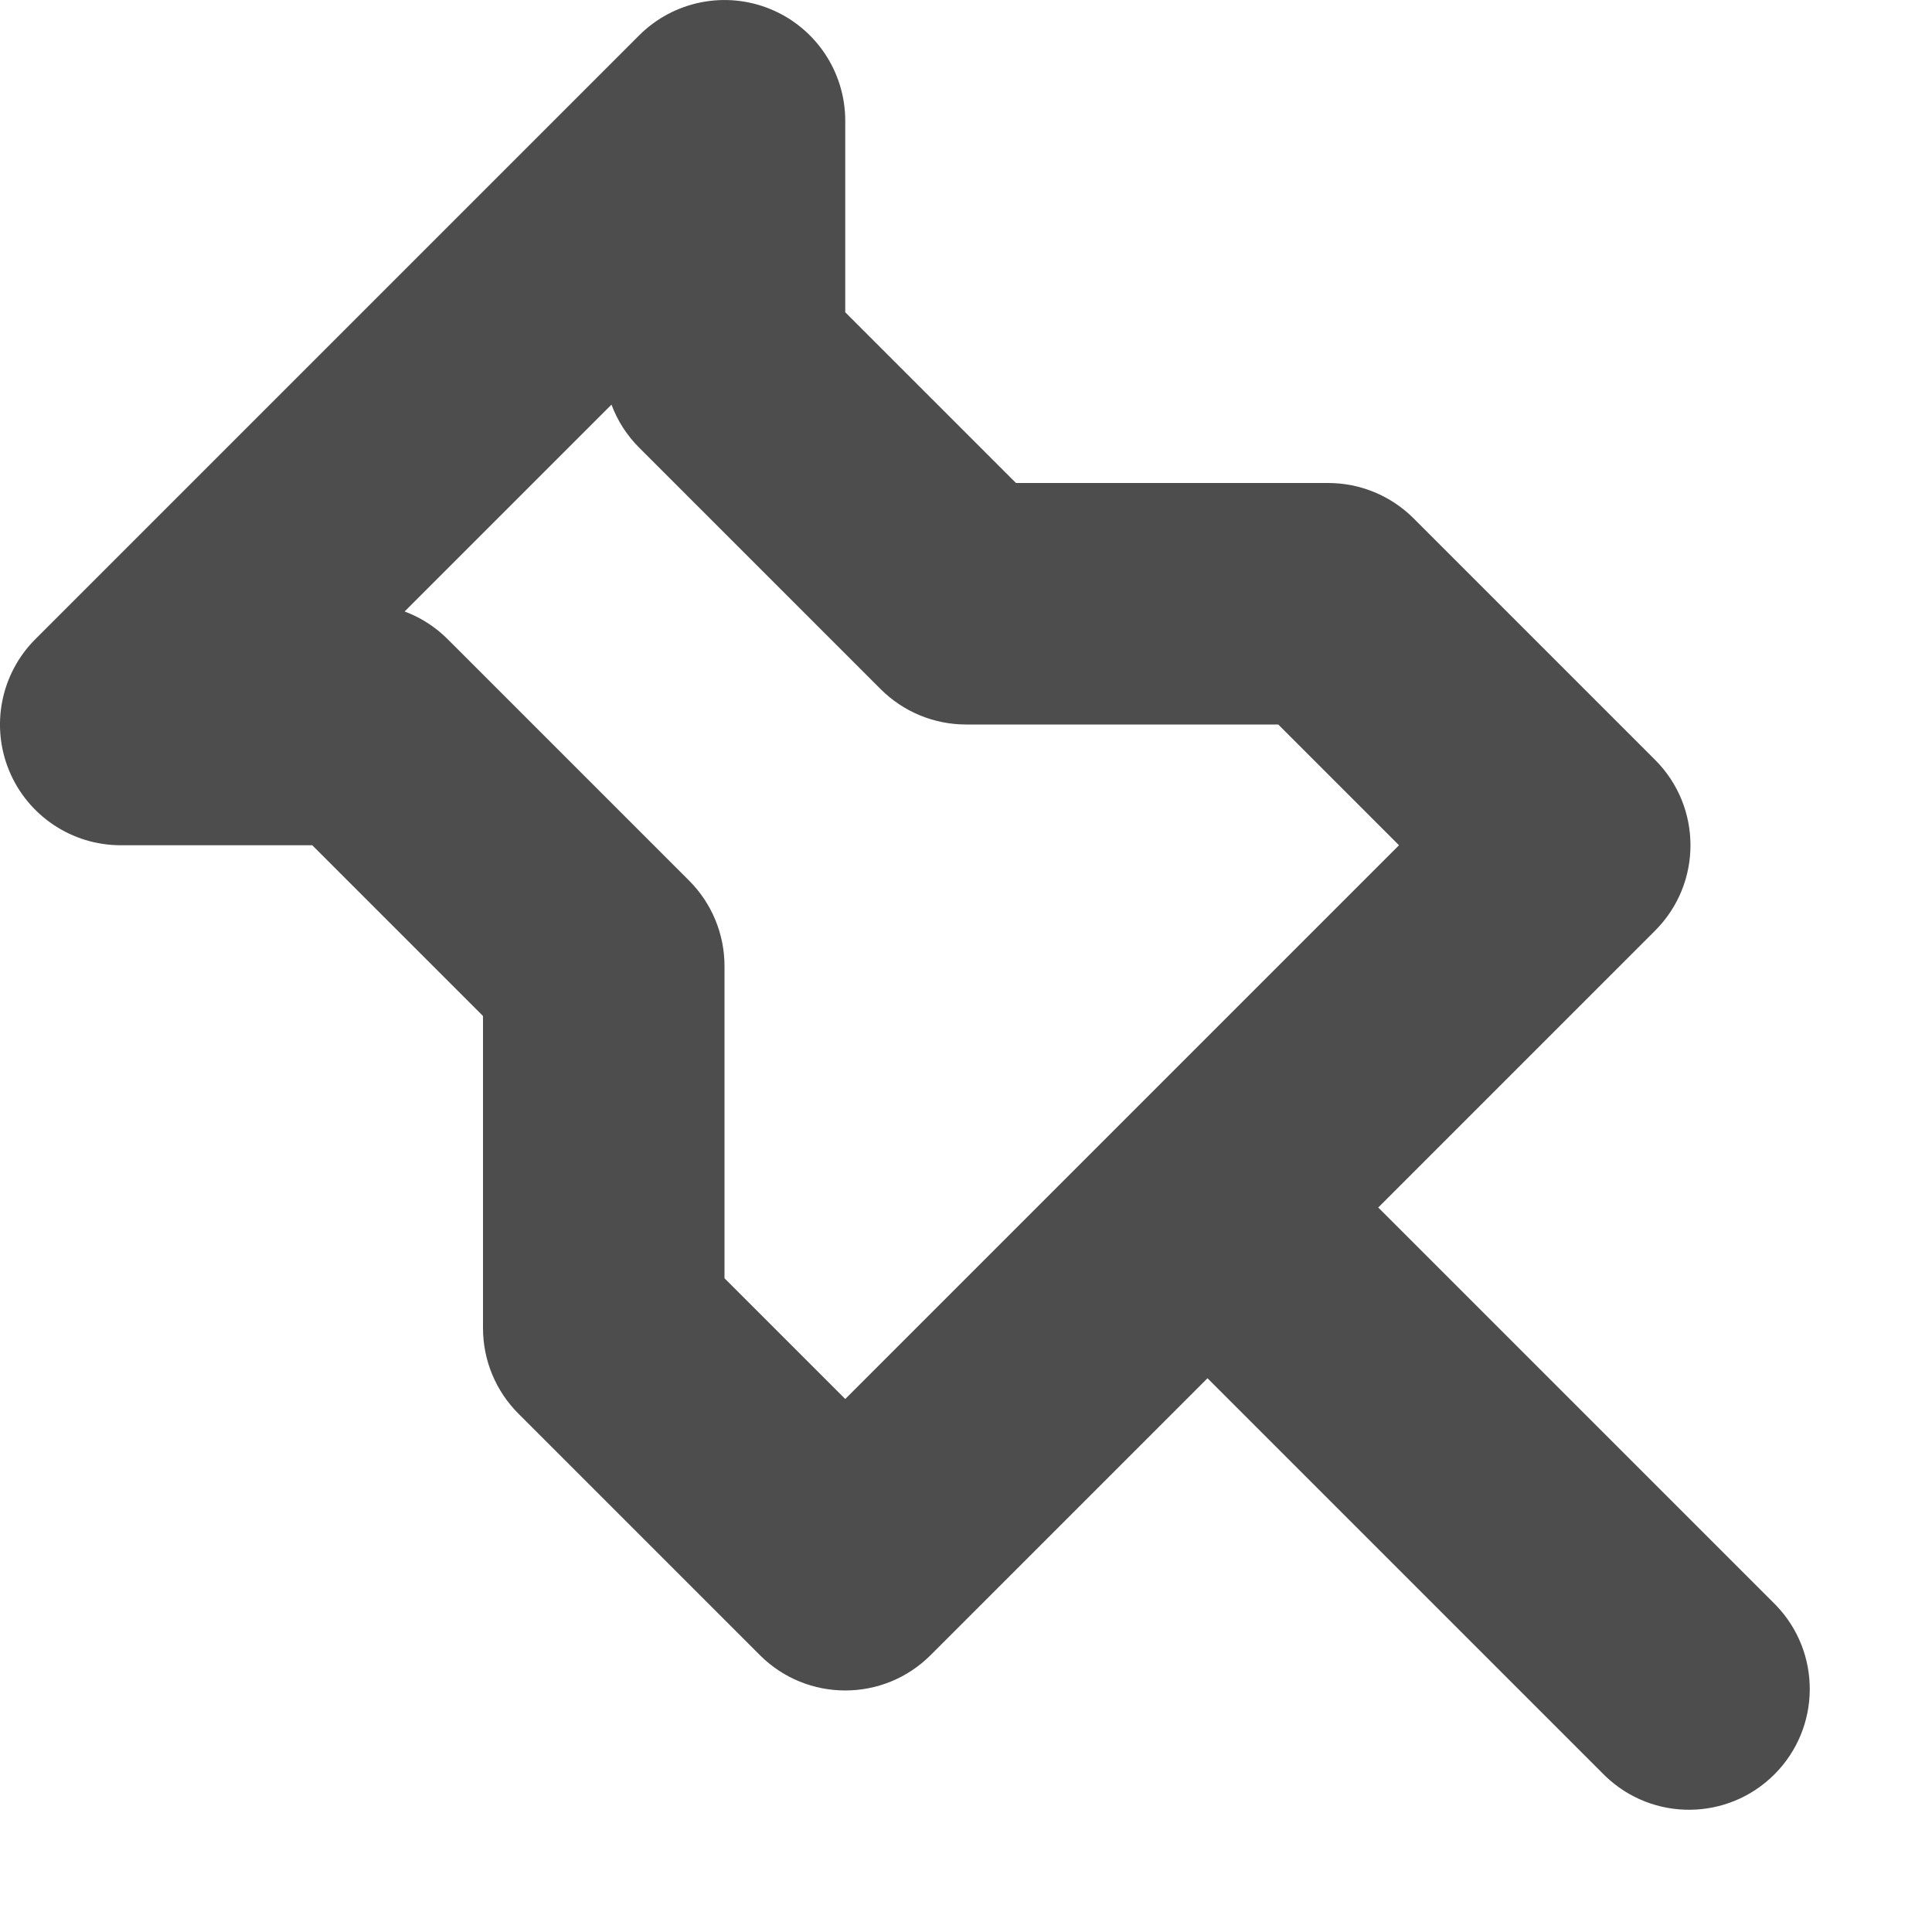
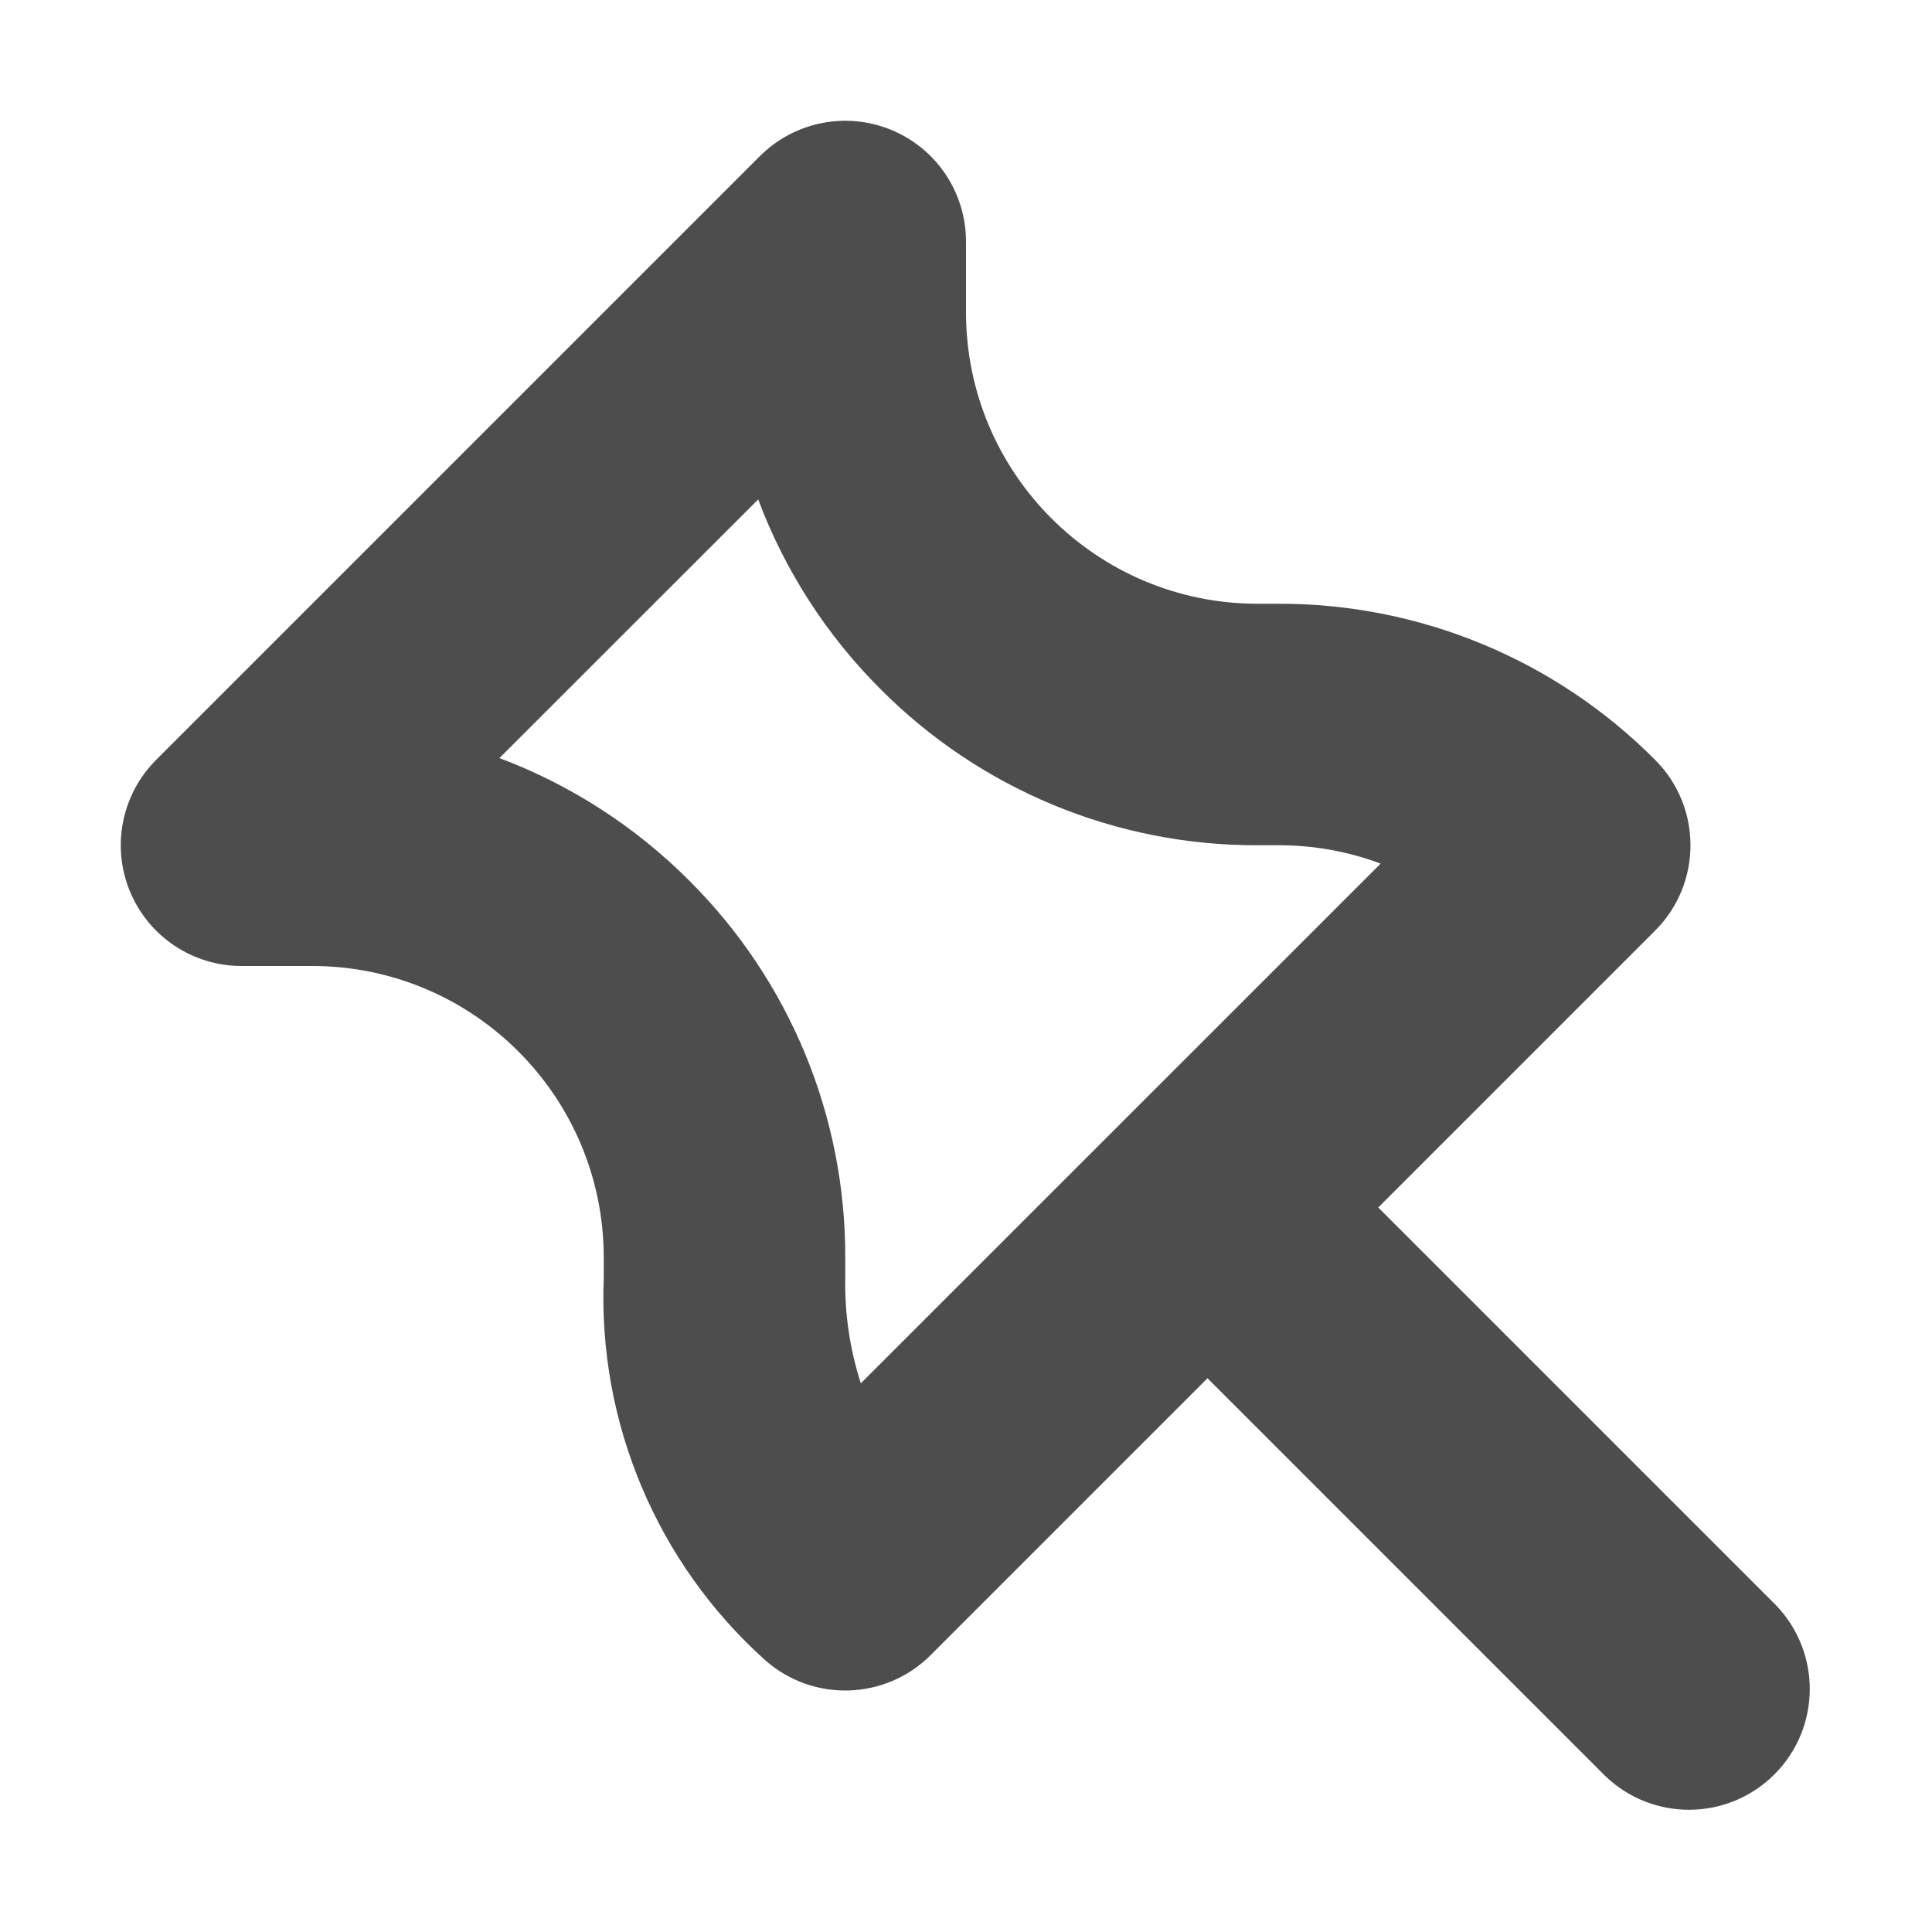
<svg xmlns="http://www.w3.org/2000/svg" width="16" height="16" viewBox="0 0 16 16">
  <style>
    path {
      fill: #4d4d4d;
    }
  </style>
-   <path d="M.076,6.383A1,1,0,0,0,1,7H2.586L4,8.414V11a1,1,0,0,0,.293.707l2,2a1,1,0,0,0,1.414,0L10,11.414l3.293,3.293a1,1,0,0,0,1.414-1.414L11.414,10l2.293-2.293a1,1,0,0,0,0-1.414l-2-2A1,1,0,0,0,11,4H8.414L7,2.586V1A1,1,0,0,0,5.293.293l-5,5A1,1,0,0,0,.076,6.383ZM3.351,5.064,5.064,3.351a.99.99,0,0,0,.229.356l2,2A1,1,0,0,0,8,6h2.586l1,1L7,11.586l-1-1V8a1,1,0,0,0-.293-.707l-2-2A.994.994,0,0,0,3.351,5.064Z" fill-rule="evenodd" />
+   <path d="M14.707,13.293,11.414,10l2.293-2.293a1,1,0,0,0,0-1.414A4.384,4.384,0,0,0,10.586,5h-.172A2.415,2.415,0,0,1,8,2.586V2a1,1,0,0,0-1.707-.707l-5,5A1,1,0,0,0,2,8h.586A2.415,2.415,0,0,1,5,10.414v.169a4.036,4.036,0,0,0,1.337,3.166,1,1,0,0,0,1.37-.042L10,11.414l3.293,3.293a1,1,0,0,0,1.414-1.414ZM7.129,11.456A2.684,2.684,0,0,1,7,10.583v-.169A4.386,4.386,0,0,0,5.708,7.293,4.414,4.414,0,0,0,4.136,6.278L6.279,4.136A4.4,4.4,0,0,0,7.292,5.707,4.384,4.384,0,0,0,10.414,7h.172a2.4,2.4,0,0,1,.848.152Z" />
</svg>
